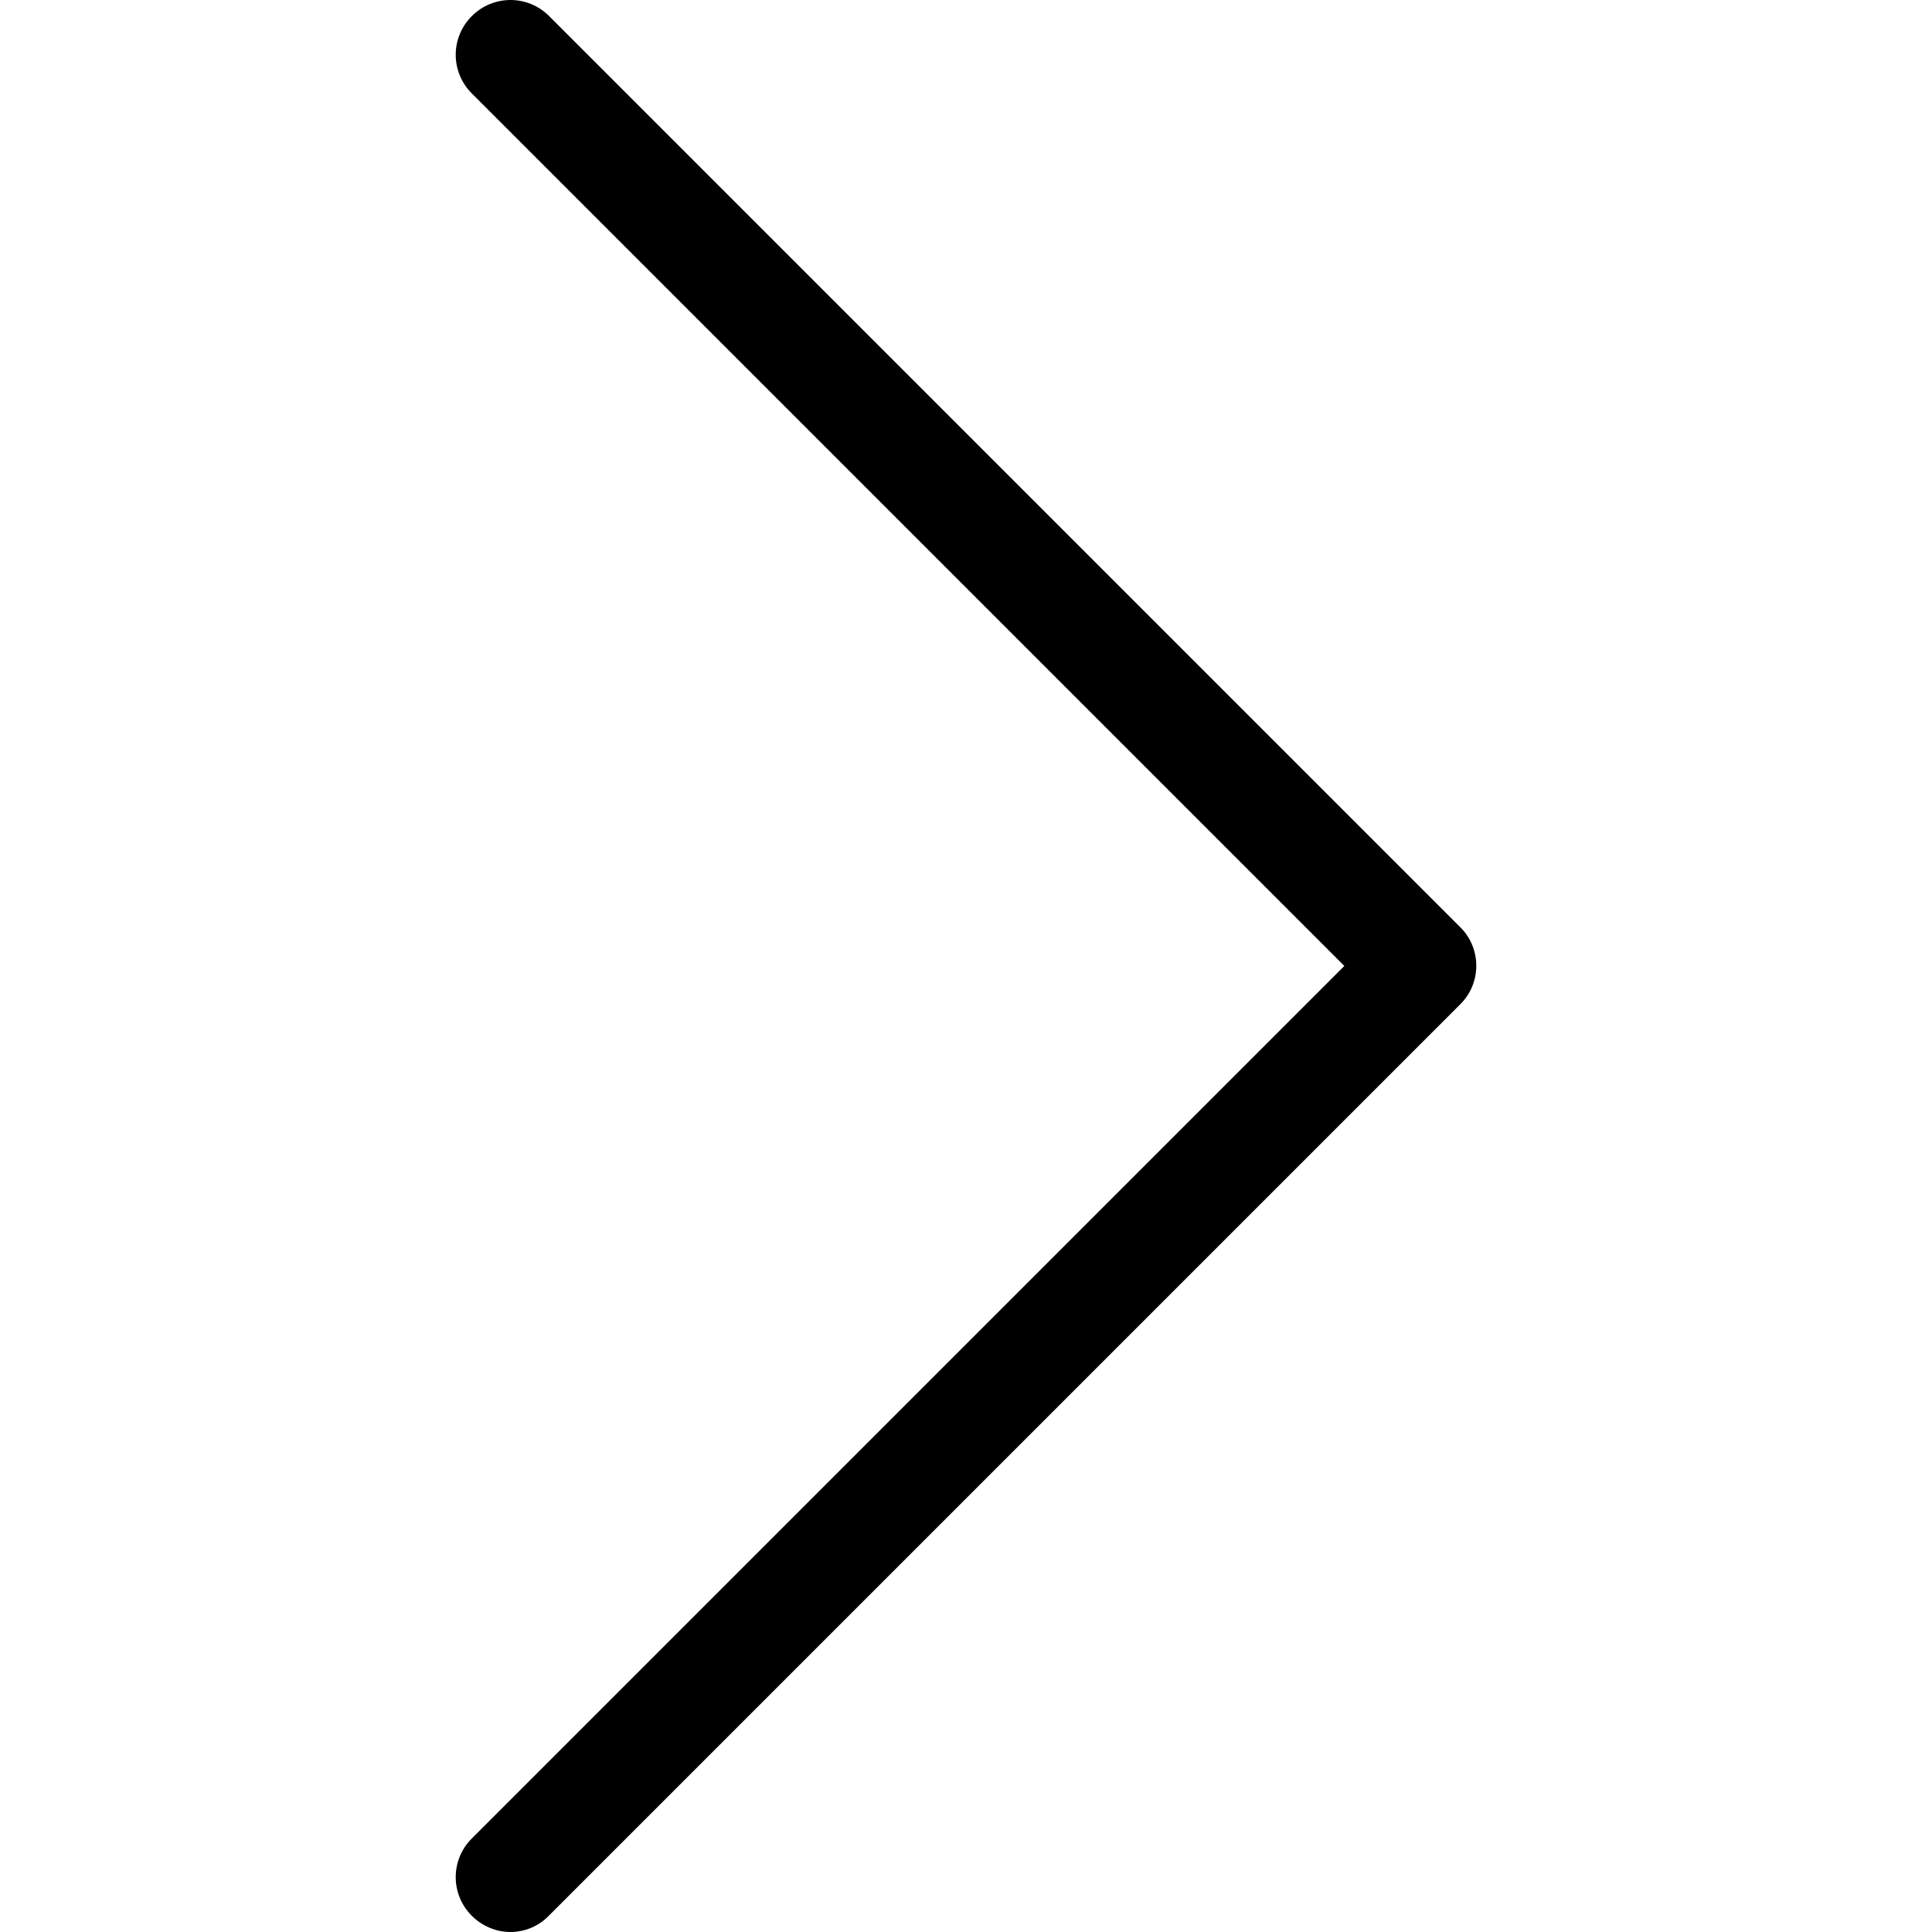
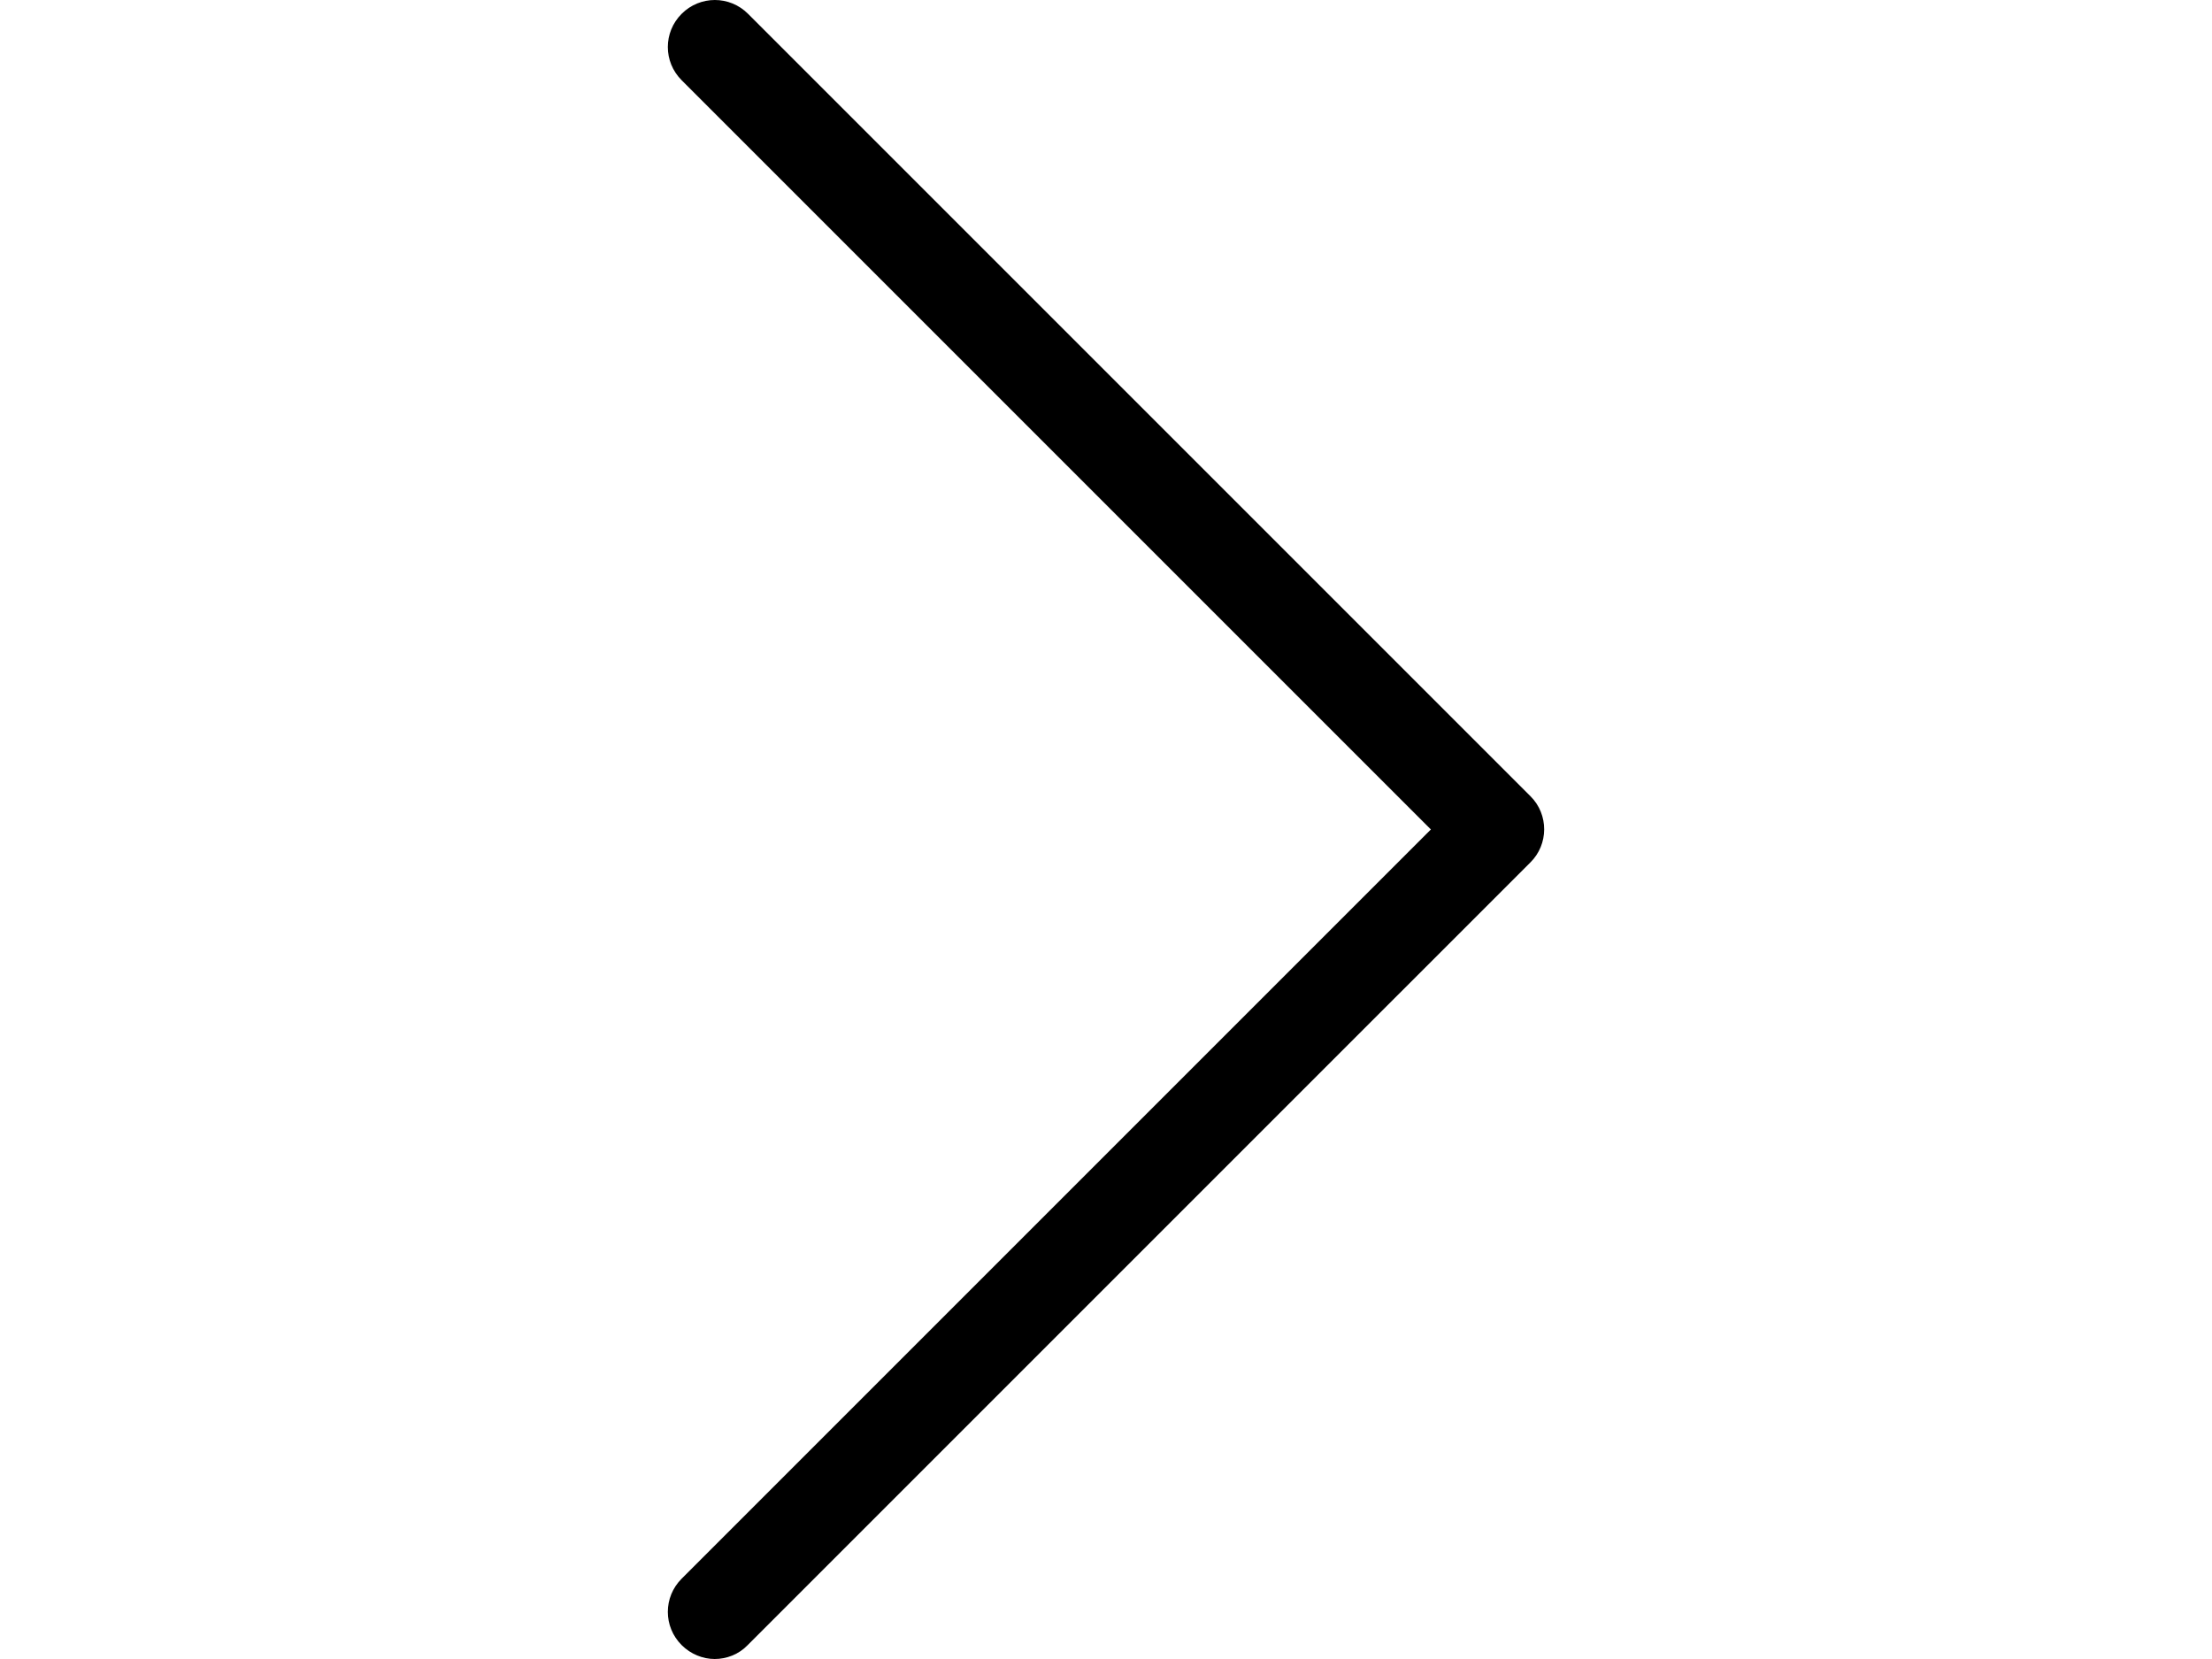
- <svg xmlns="http://www.w3.org/2000/svg" version="1.1" id="Capa_1" x="0px" y="0px" viewBox="0 0 477.175 477.175" style="enable-background:new 0 0 477.175 477.175;" xml:space="preserve">
+ <svg xmlns="http://www.w3.org/2000/svg" version="1.1" id="Capa_1" x="0px" y="0px" viewBox="0 0 477.175 477.175" width="20" height="15" style="enable-background:new 0 0 477.175 477.175;" xml:space="preserve">
  <g>
    <path d="M360.731,229.075l-225.1-225.1c-5.3-5.3-13.8-5.3-19.1,0s-5.3,13.8,0,19.1l215.5,215.5l-215.5,215.5   c-5.3,5.3-5.3,13.8,0,19.1c2.6,2.6,6.1,4,9.5,4c3.4,0,6.9-1.3,9.5-4l225.1-225.1C365.931,242.875,365.931,234.275,360.731,229.075z   " />
  </g>
  <g>
</g>
  <g>
</g>
  <g>
</g>
  <g>
</g>
  <g>
</g>
  <g>
</g>
  <g>
</g>
  <g>
</g>
  <g>
</g>
  <g>
</g>
  <g>
</g>
  <g>
</g>
  <g>
</g>
  <g>
</g>
  <g>
</g>
</svg>
